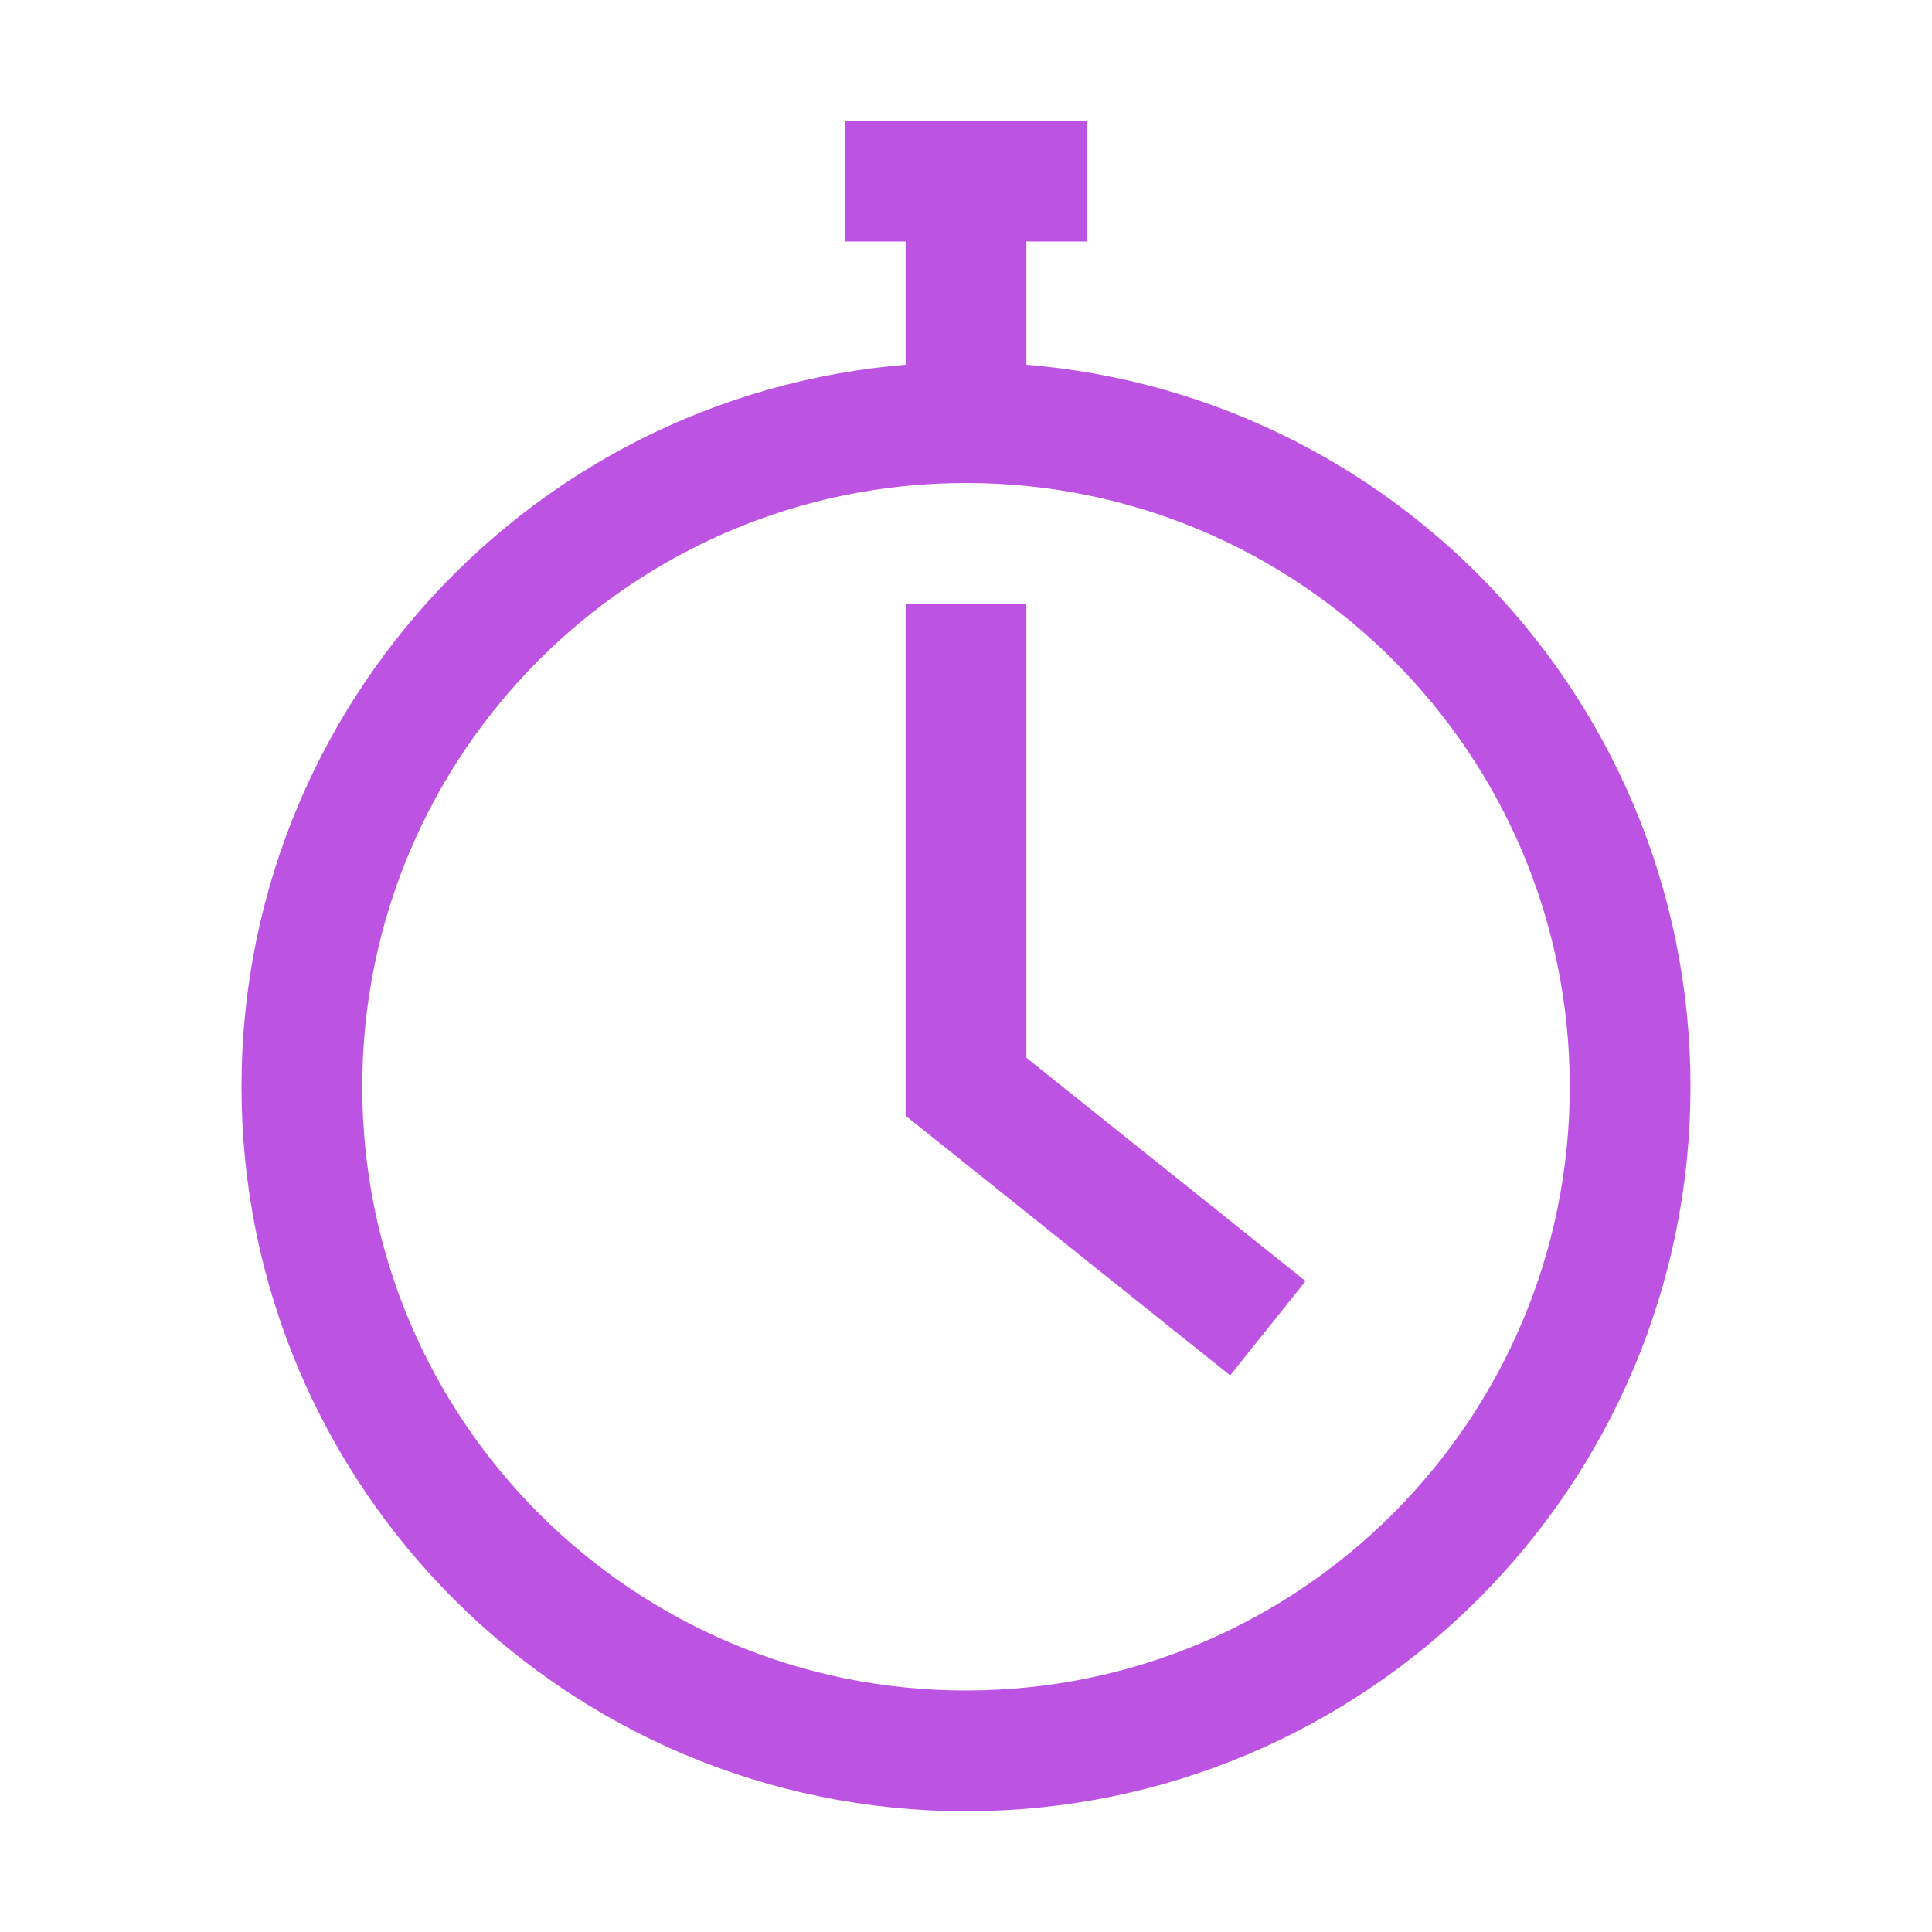
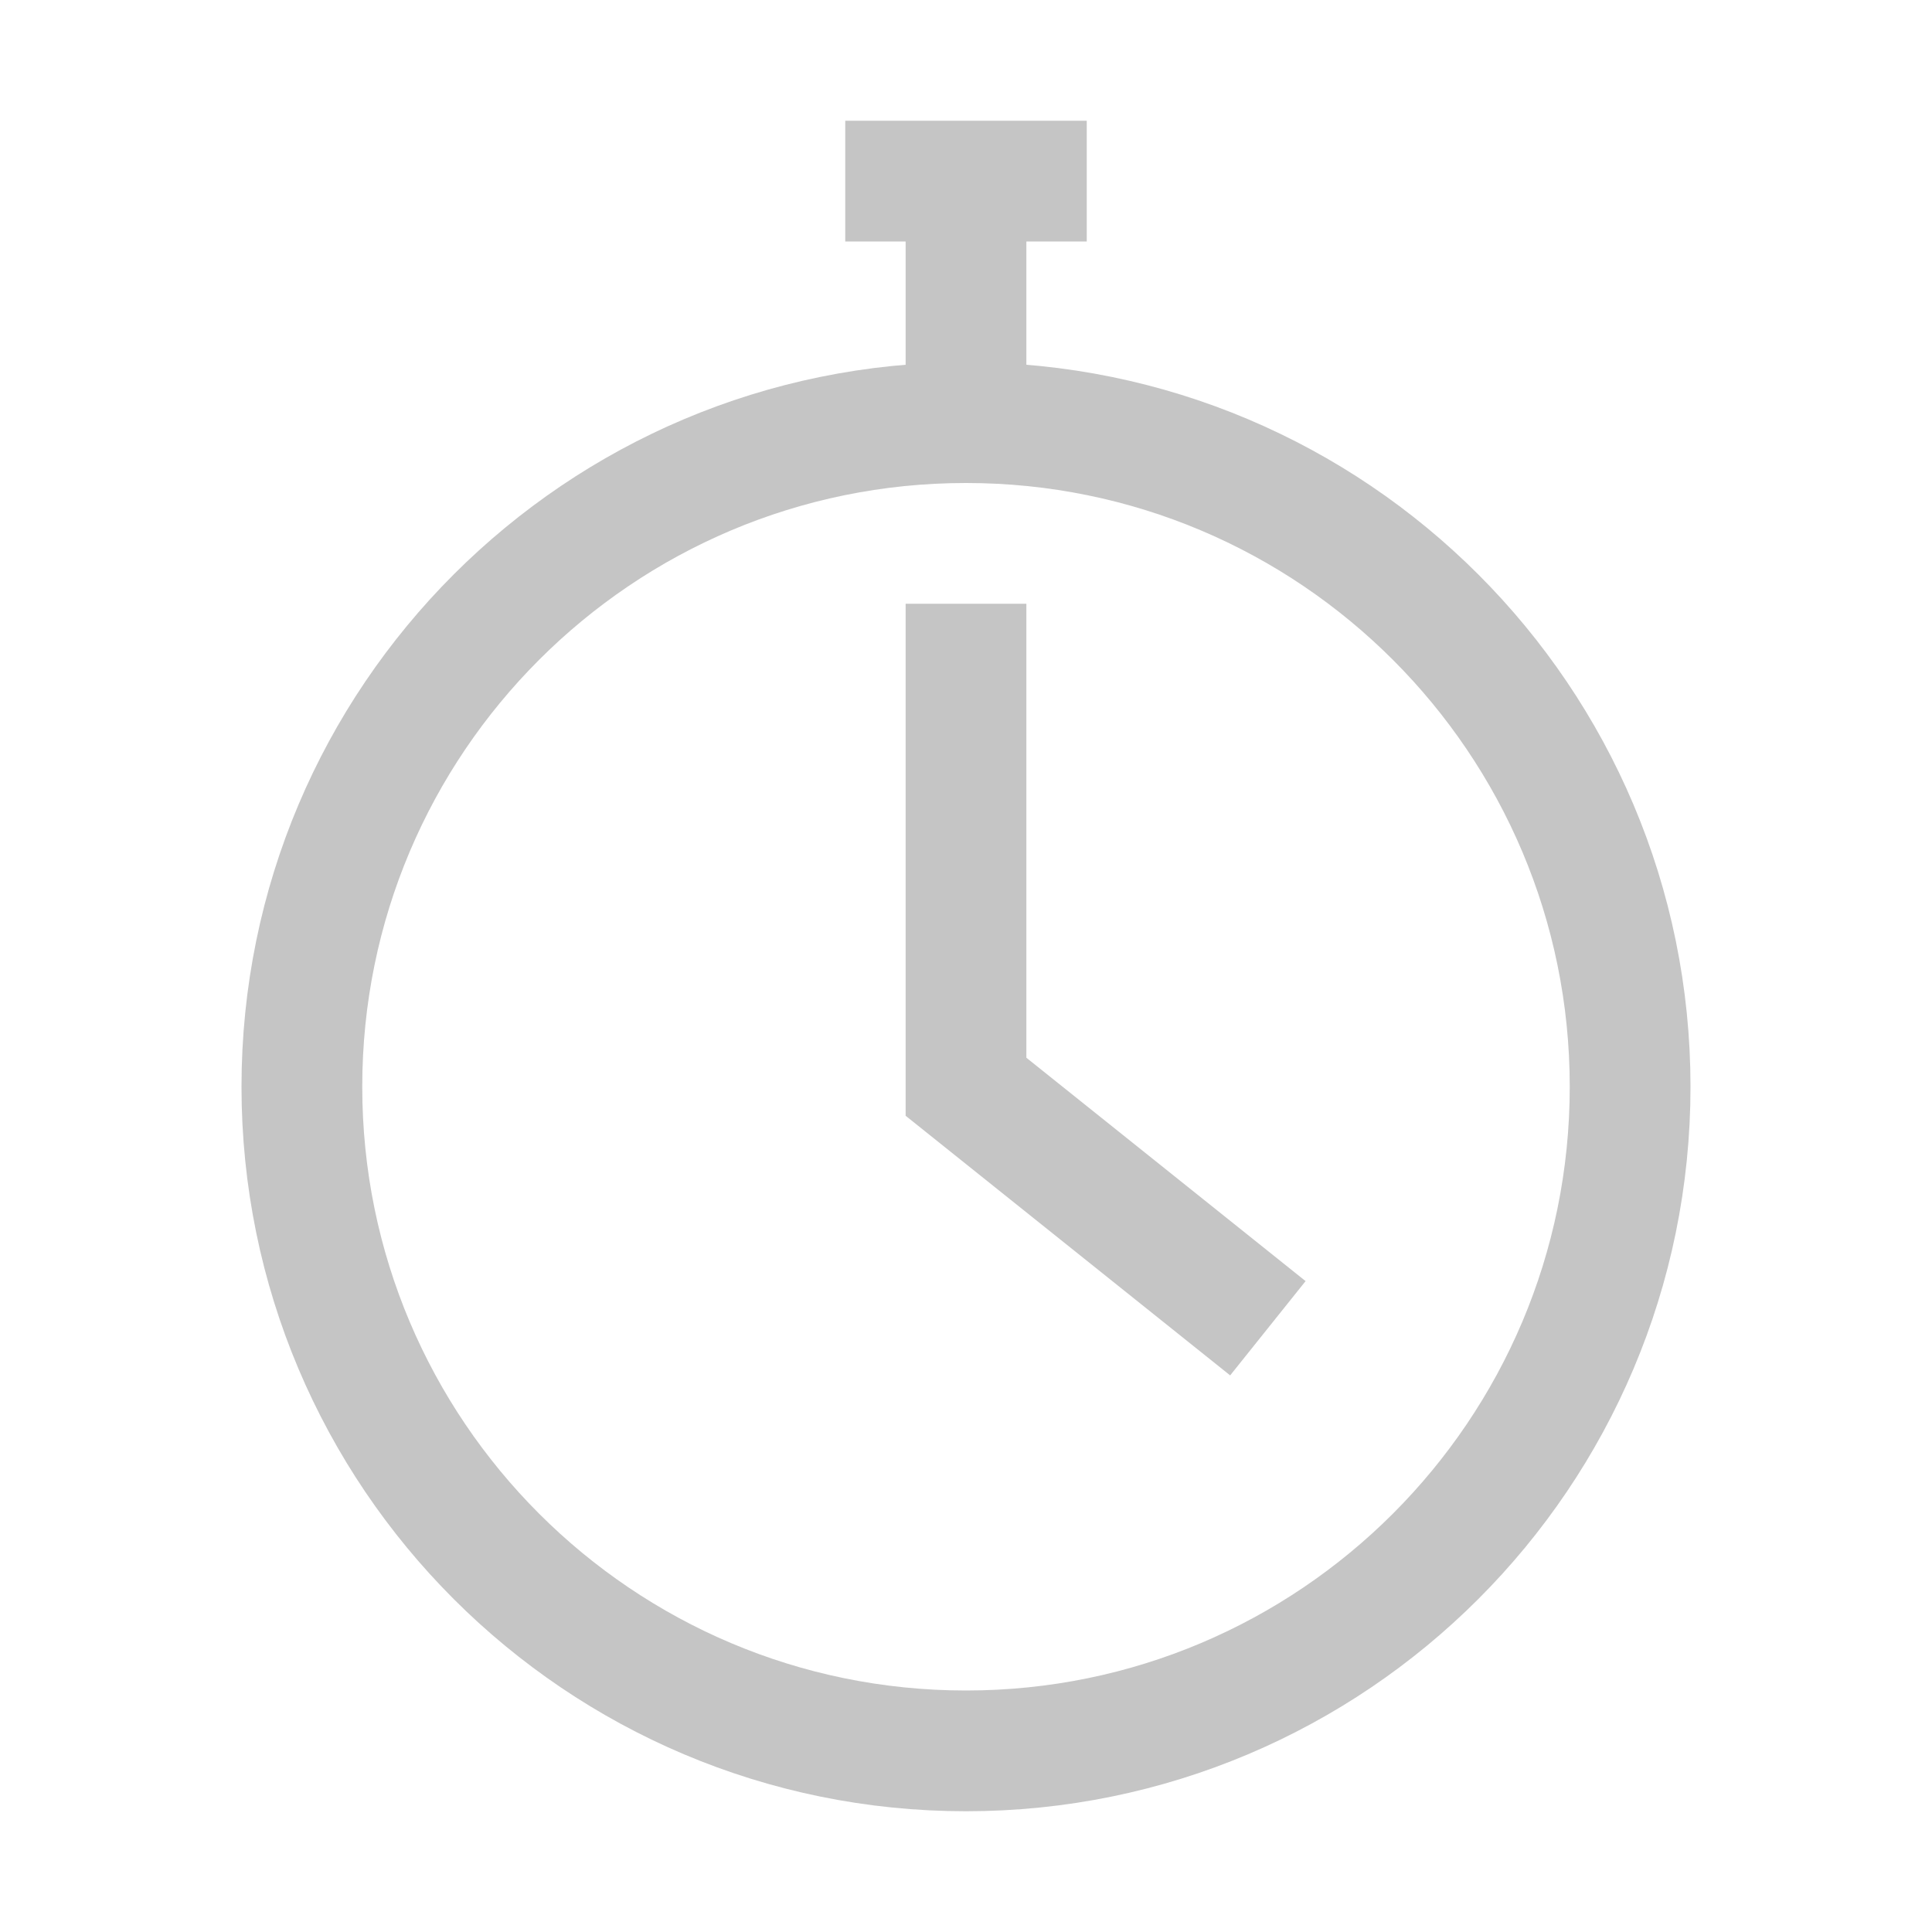
<svg xmlns="http://www.w3.org/2000/svg" width="16" height="16" viewBox="0 0 16 16" fill="none">
-   <circle cx="8" cy="9" r="5.5" stroke="#BD53E2" />
-   <path d="M8 3.5V1.5H7H9" stroke="#BD53E2" />
-   <path d="M8 5V9L10.5 11" stroke="#BD53E2" />
+   <circle cx="8" cy="9" r="5.5" stroke="#C5C5C5" />
+   <path d="M8 3.5V1.5H7H9" stroke="#C5C5C5" />
+   <path d="M8 5V9L10.5 11" stroke="#C5C5C5" />
</svg>
